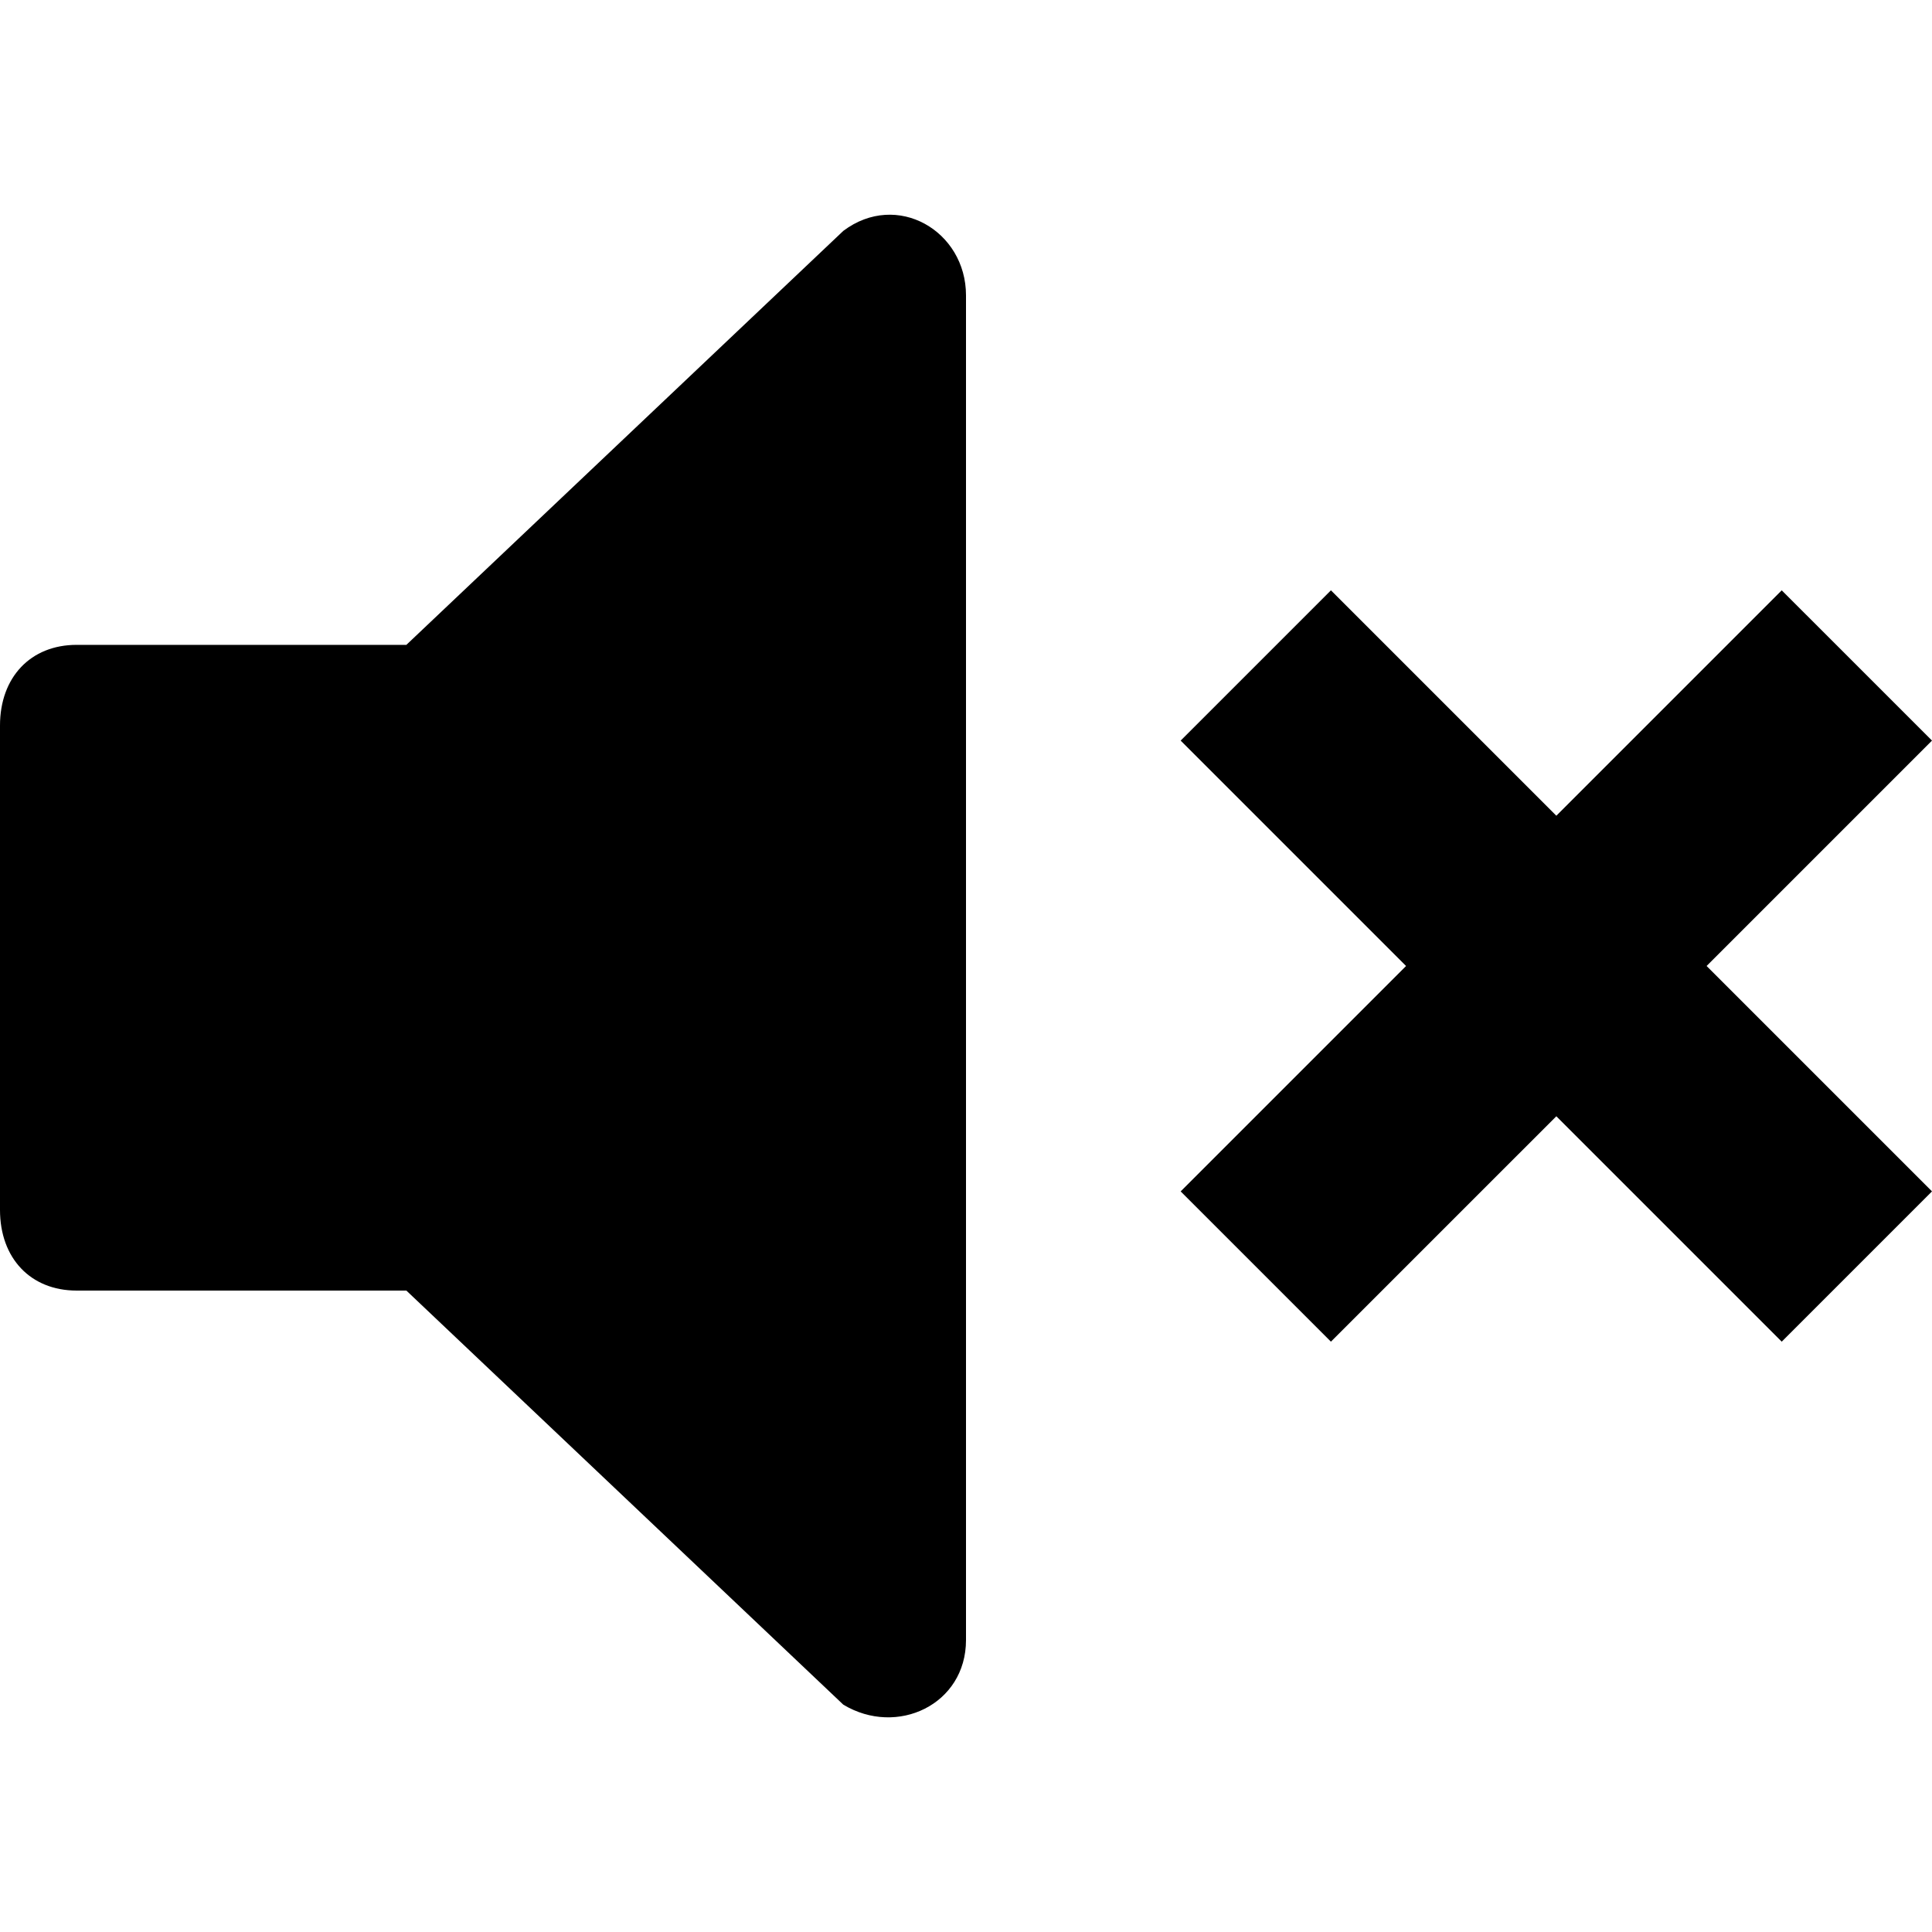
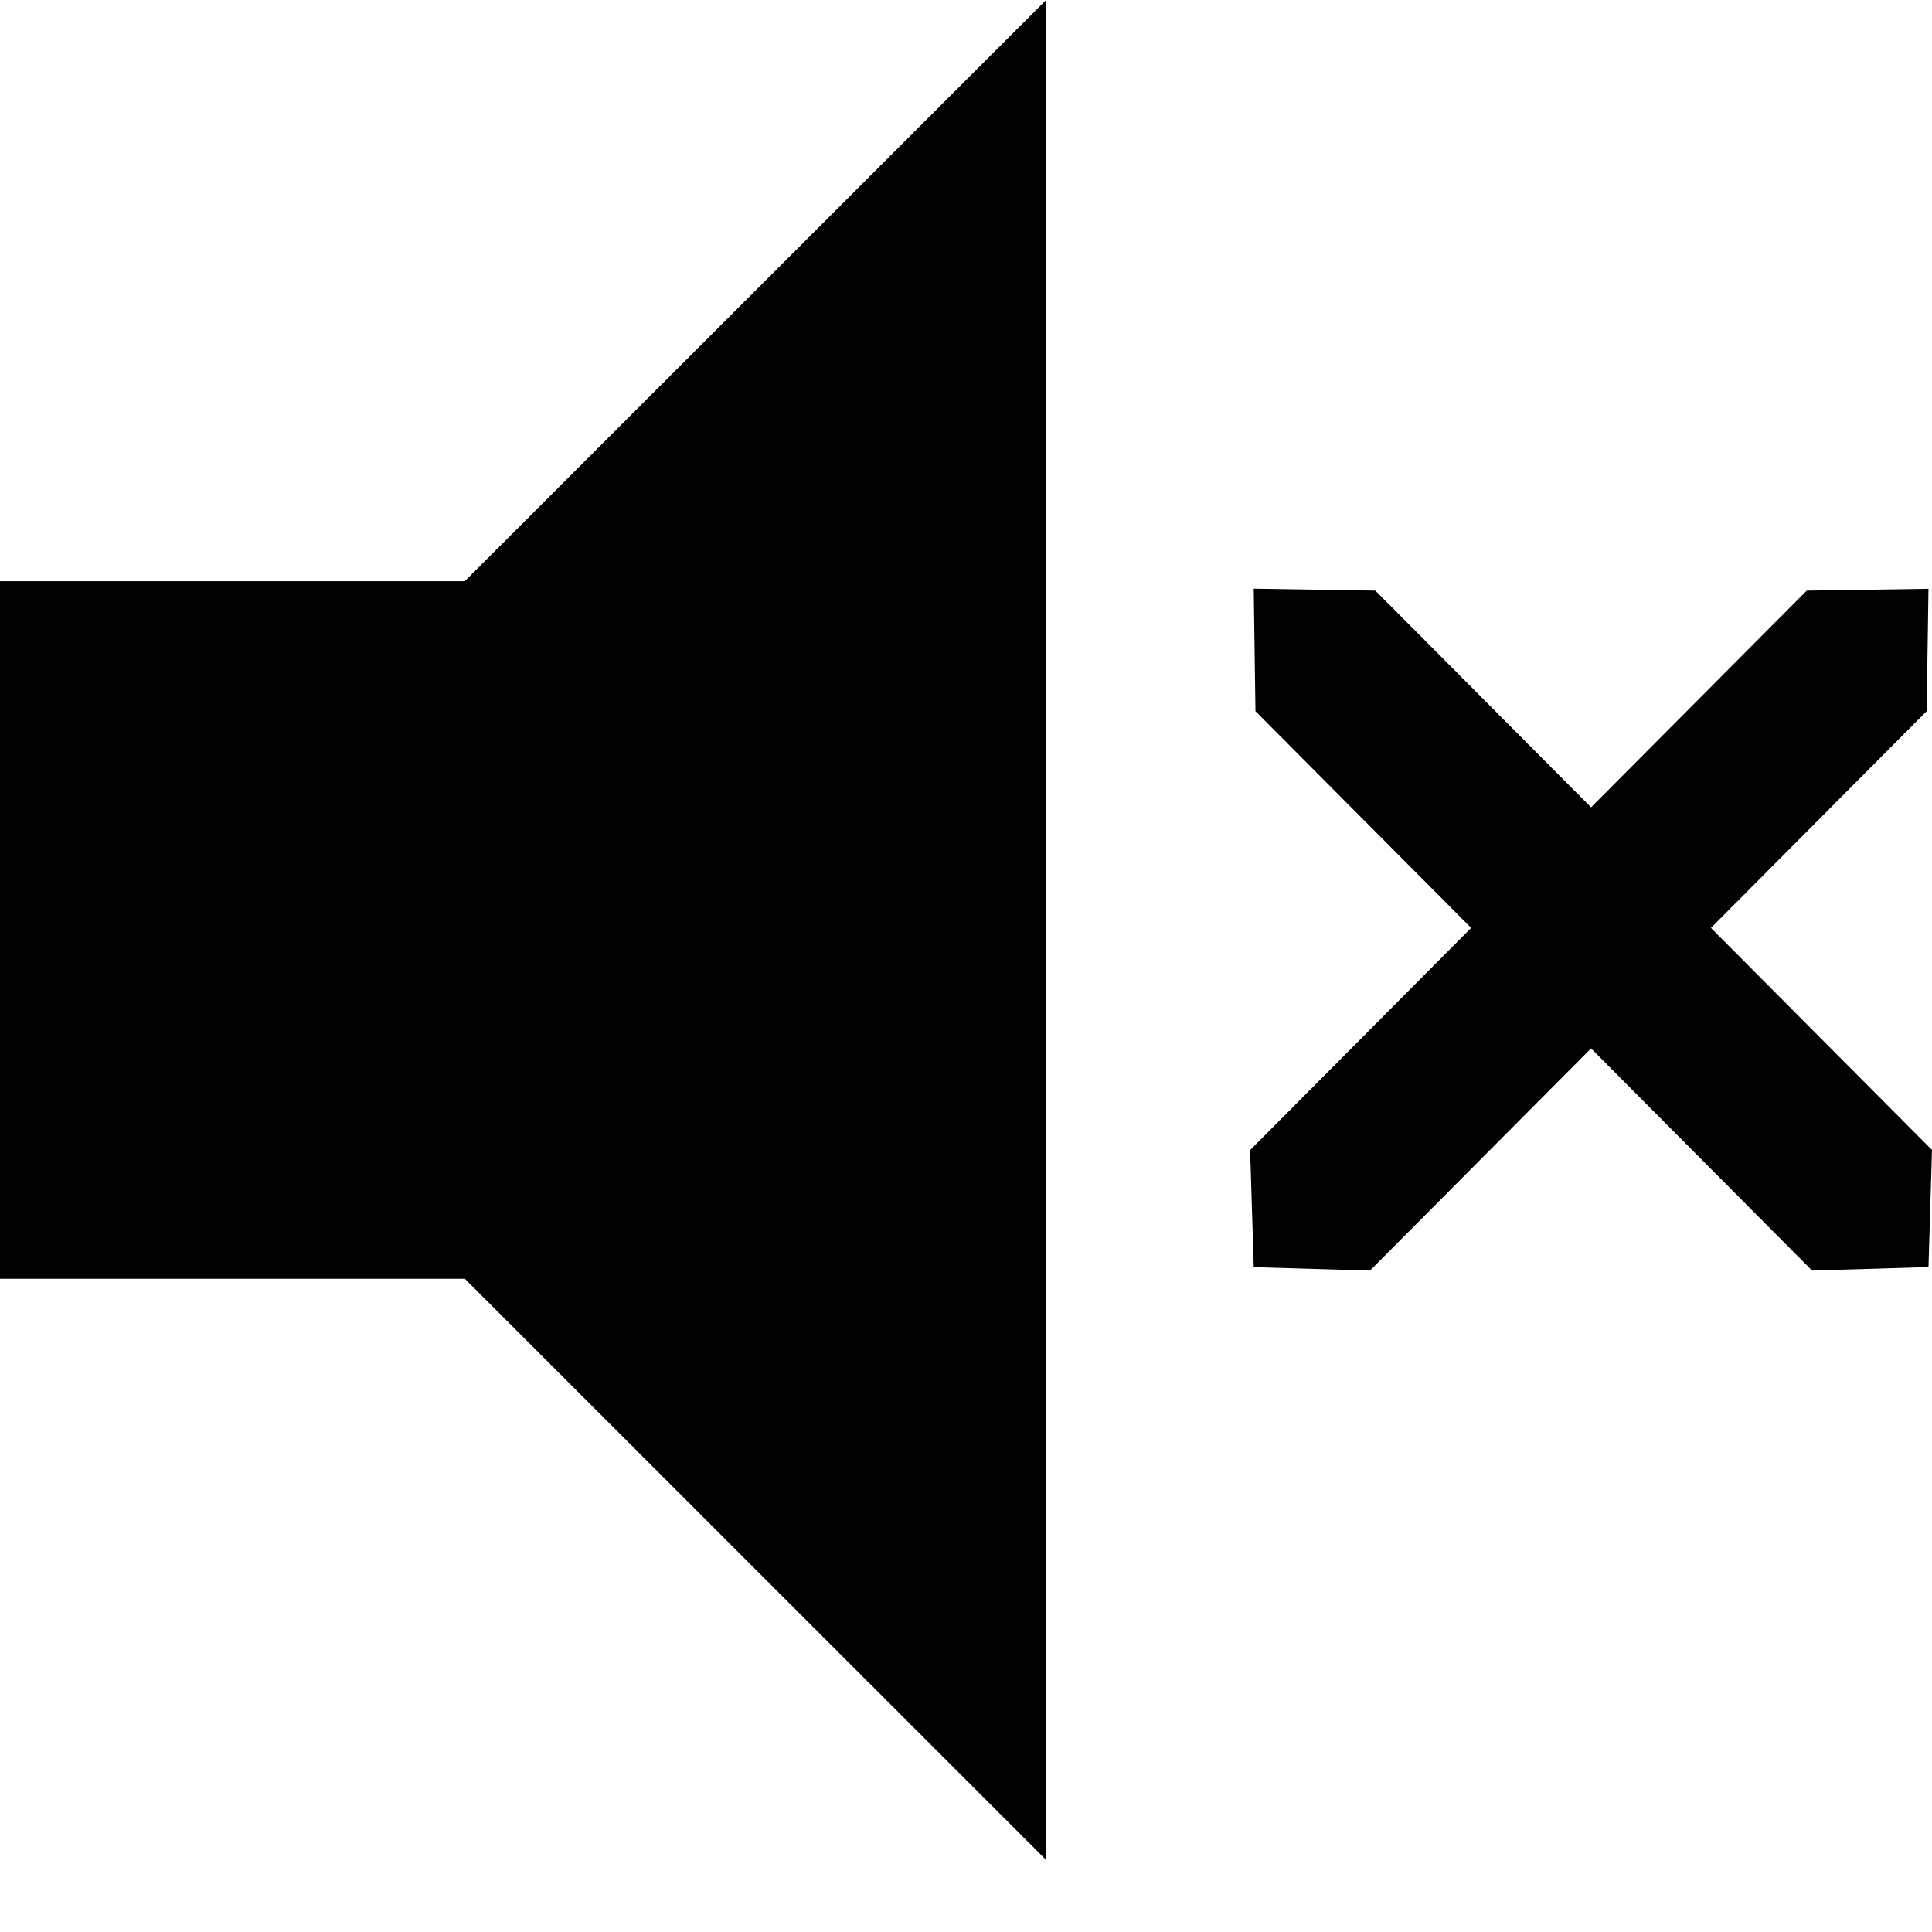
- <svg xmlns="http://www.w3.org/2000/svg" width="18px" height="18px" viewBox="0 0 18 18" version="1.1">
-   <g>
-     <polygon points="12.4 12.5 14.5 10.4 16.6 12.5 18 11.1 15.9 9 18 6.9 16.6 5.5 14.5 7.6 12.4 5.5 11 6.9 13.1 9 11 11.1" />
-     <path d="M3.786,6.008 L0.714,6.008 C0.286,6.008 0,6.309 0,6.76 L0,11.272 C0,11.724 0.286,12.024 0.714,12.024 L3.786,12.024 L7.857,15.882 C8.357,16.183 9,15.882 9,15.28 L9,2.752 C9,2.151 8.357,1.775 7.857,2.151 L3.786,6.008 Z" />
+ <svg xmlns="http://www.w3.org/2000/svg" width="17px" height="17px" viewBox="0 0 17 17" version="1.1">
+   <defs />
+   <g id="player-v1" stroke="none" stroke-width="1" fill-rule="evenodd">
+     <g id="-" transform="translate(-145, -27)">
+       <path d="M157.945,35.165 L156.047,33.258 L156.032,32.18 L157.102,32.197 L159,34.104 L160.898,32.197 L161.969,32.181 L161.953,33.258 L160.055,35.165 L162,37.119 L161.969,38.149 L160.945,38.18 L159,36.225 L157.055,38.18 L156.032,38.15 L156,37.12 L157.945,35.165 Z M145,32.114 L145,38.252 L149.09,38.252 L154.205,43.366 L154.205,27 L149.09,32.114 L145,32.114 Z" id="plyr-muted" />
+     </g>
  </g>
</svg>
